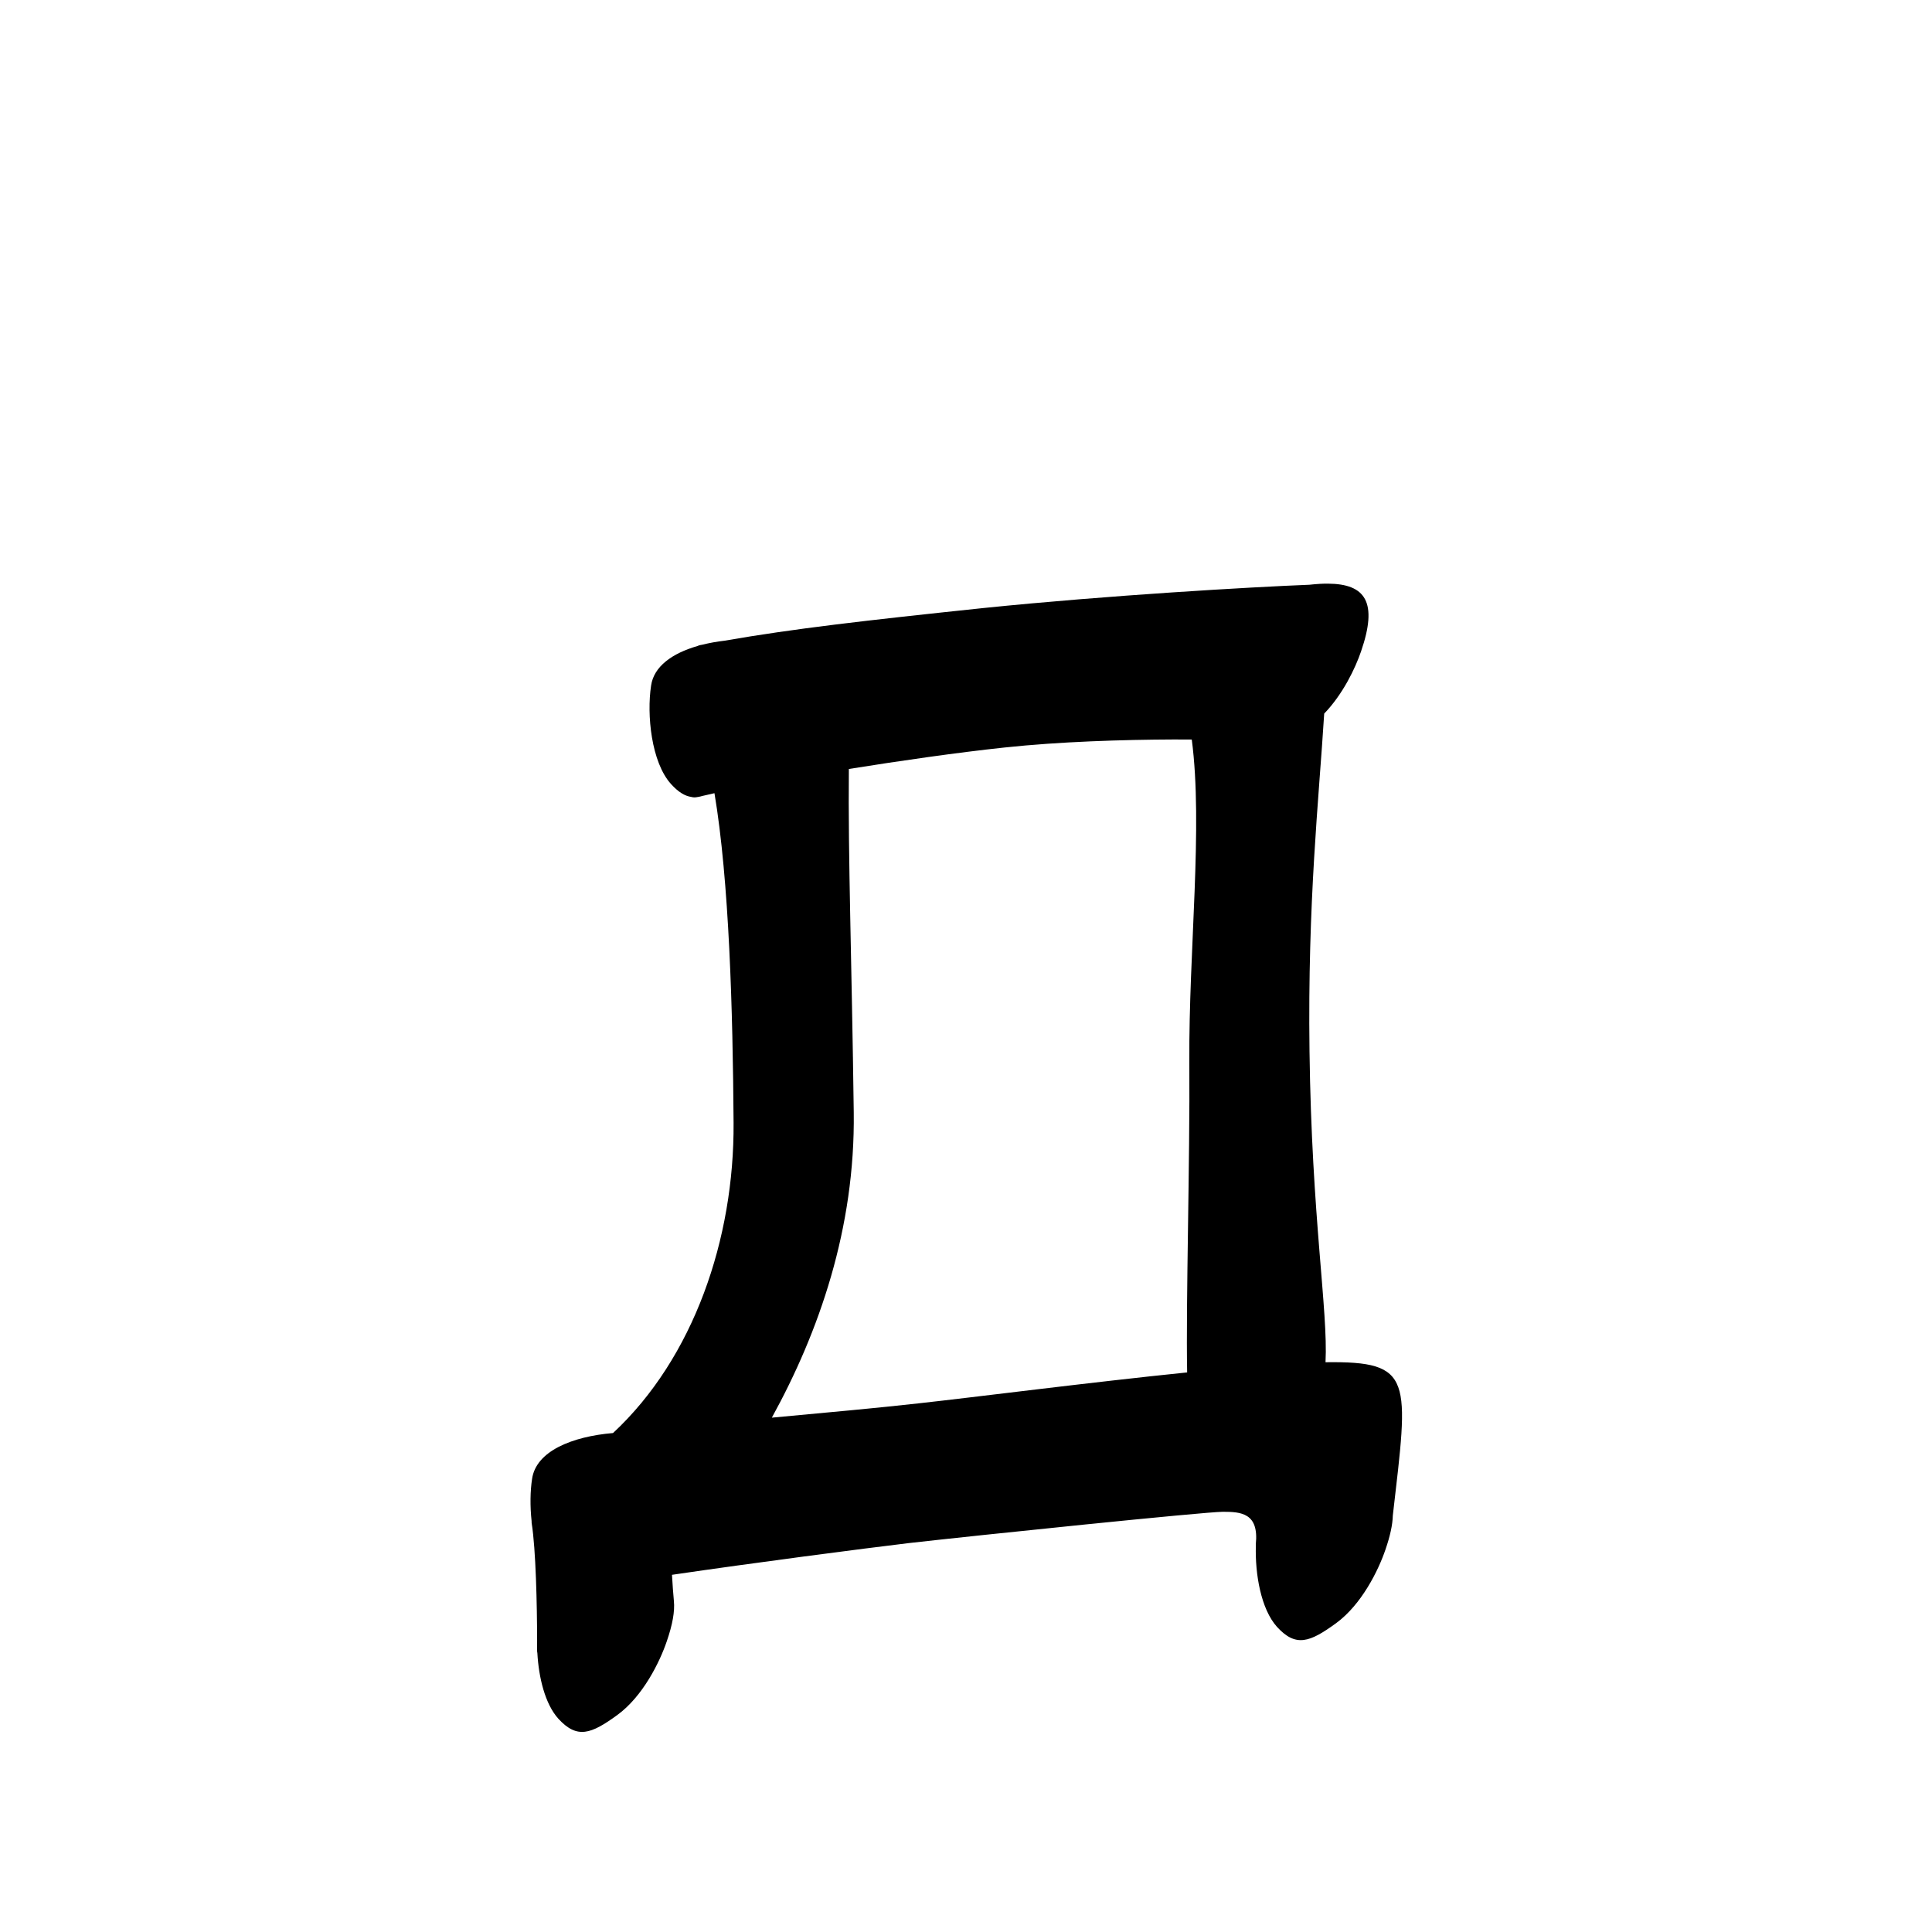
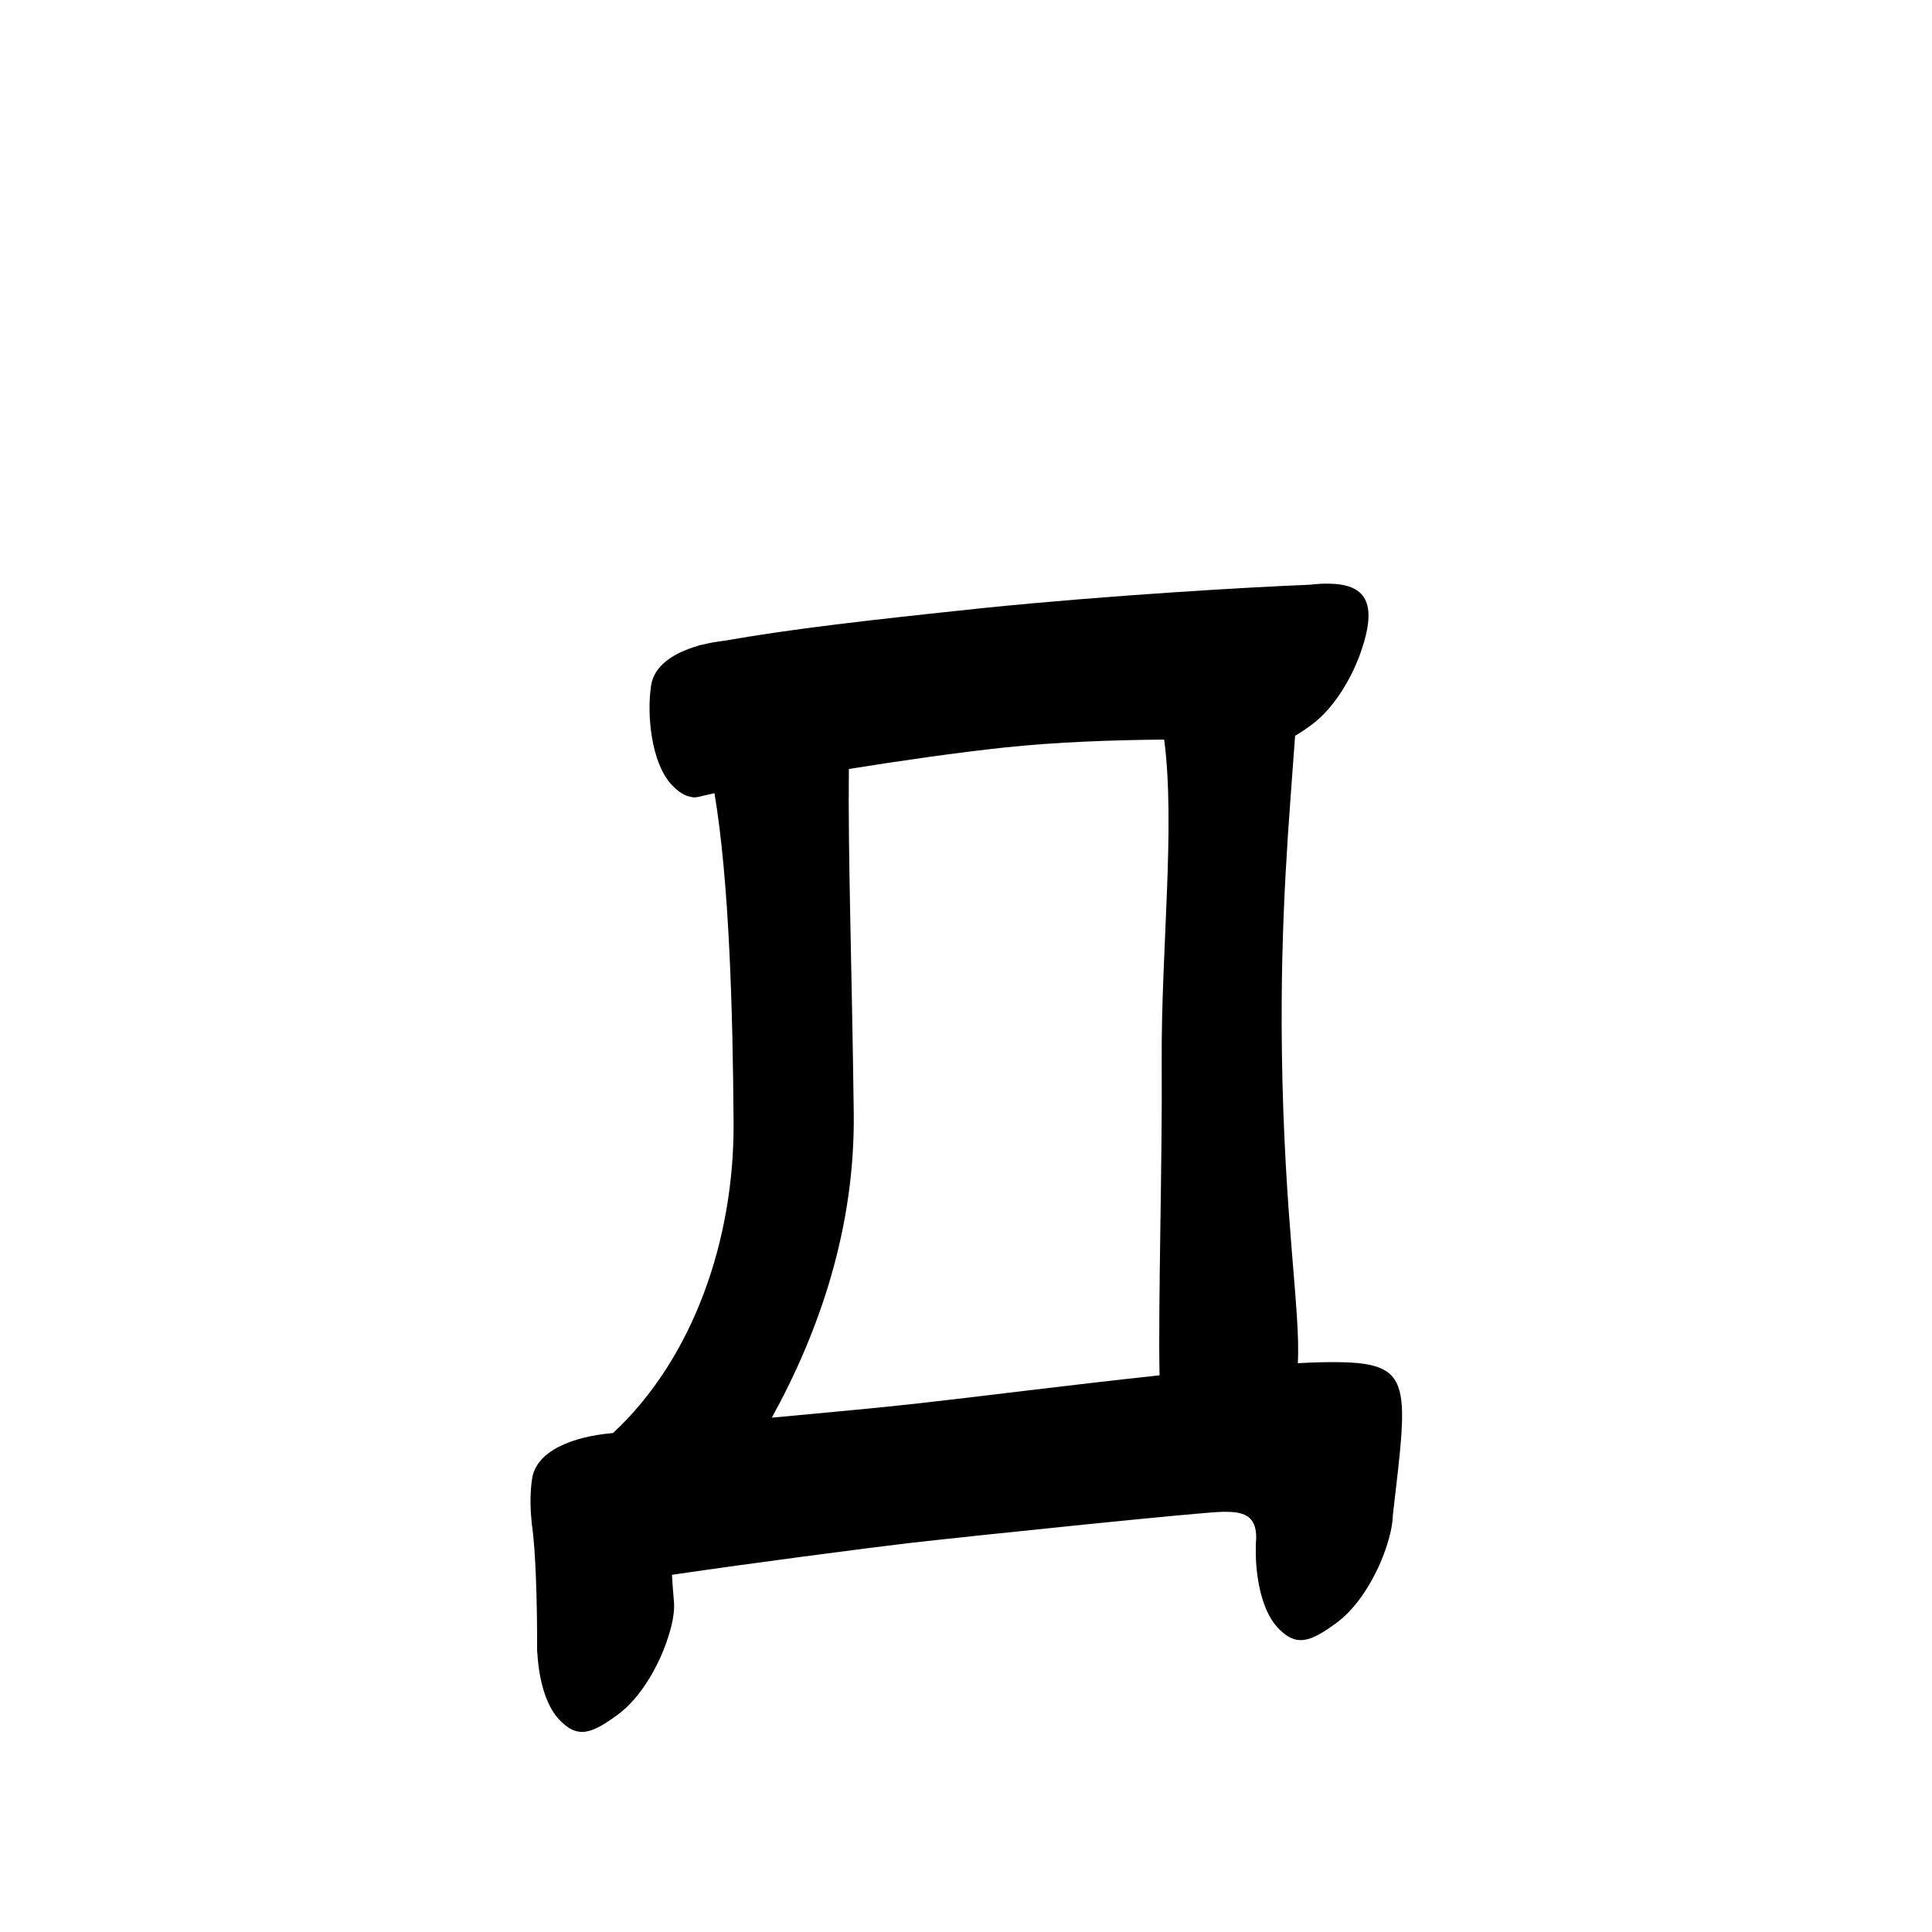
<svg xmlns="http://www.w3.org/2000/svg" xmlns:ns1="http://xml.openoffice.org/svg/export" version="1.2" width="100mm" height="100mm" viewBox="0 0 10000 10000" preserveAspectRatio="xMidYMid" fill-rule="evenodd" stroke-width="28.222" stroke-linejoin="round" xml:space="preserve" id="svg29">
  <defs class="ClipPathGroup" id="defs2">
    <clipPath id="presentation_clip_path_shrink" clipPathUnits="userSpaceOnUse">
      <rect x="10" y="10" width="9980" height="9980" id="rect2" />
    </clipPath>
  </defs>
  <defs class="TextShapeIndex" id="defs3">
    <g ns1:slide="id1" ns1:id-list="id3 id4 id5 id6 id7 id8 id9 id10 id11 id12 id13 id14 id15 id16" id="g2" />
  </defs>
  <defs class="EmbeddedBulletChars" id="defs12">
    <g id="bullet-char-template-57356" transform="scale(0.0004882812,-0.0004882812)">
      <path d="M 580,1141 L 1163,571 580,0 -4,571 580,1141 Z" id="path3" />
    </g>
    <g id="bullet-char-template-57354" transform="scale(0.0004882812,-0.0004882812)">
      <path d="M 8,1128 L 1137,1128 1137,0 8,0 8,1128 Z" id="path4" />
    </g>
    <g id="bullet-char-template-10146" transform="scale(0.0004882812,-0.0004882812)">
      <path d="M 174,0 L 602,739 174,1481 1456,739 174,0 Z M 1358,739 L 309,1346 659,739 1358,739 Z" id="path5" />
    </g>
    <g id="bullet-char-template-10132" transform="scale(0.0004882812,-0.0004882812)">
      <path d="M 2015,739 L 1276,0 717,0 1260,543 174,543 174,936 1260,936 717,1481 1274,1481 2015,739 Z" id="path6" />
    </g>
    <g id="bullet-char-template-10007" transform="scale(0.0004882812,-0.0004882812)">
      <path d="M 0,-2 C -7,14 -16,27 -25,37 L 356,567 C 262,823 215,952 215,954 215,979 228,992 255,992 264,992 276,990 289,987 310,991 331,999 354,1012 L 381,999 492,748 772,1049 836,1024 860,1049 C 881,1039 901,1025 922,1006 886,937 835,863 770,784 769,783 710,716 594,584 L 774,223 C 774,196 753,168 711,139 L 727,119 C 717,90 699,76 672,76 641,76 570,178 457,381 L 164,-76 C 142,-110 111,-127 72,-127 30,-127 9,-110 8,-76 1,-67 -2,-52 -2,-32 -2,-23 -1,-13 0,-2 Z" id="path7" />
    </g>
    <g id="bullet-char-template-10004" transform="scale(0.0004882812,-0.0004882812)">
      <path d="M 285,-33 C 182,-33 111,30 74,156 52,228 41,333 41,471 41,549 55,616 82,672 116,743 169,778 240,778 293,778 328,747 346,684 L 369,508 C 377,444 397,411 428,410 L 1163,1116 C 1174,1127 1196,1133 1229,1133 1271,1133 1292,1118 1292,1087 L 1292,965 C 1292,929 1282,901 1262,881 L 442,47 C 390,-6 338,-33 285,-33 Z" id="path8" />
    </g>
    <g id="bullet-char-template-9679" transform="scale(0.0004882812,-0.0004882812)">
      <path d="M 813,0 C 632,0 489,54 383,161 276,268 223,411 223,592 223,773 276,916 383,1023 489,1130 632,1184 813,1184 992,1184 1136,1130 1245,1023 1353,916 1407,772 1407,592 1407,412 1353,268 1245,161 1136,54 992,0 813,0 Z" id="path9" />
    </g>
    <g id="bullet-char-template-8226" transform="scale(0.0004882812,-0.0004882812)">
      <path d="M 346,457 C 273,457 209,483 155,535 101,586 74,649 74,723 74,796 101,859 155,911 209,963 273,989 346,989 419,989 480,963 531,910 582,859 608,796 608,723 608,648 583,586 532,535 482,483 420,457 346,457 Z" id="path10" />
    </g>
    <g id="bullet-char-template-8211" transform="scale(0.0004882812,-0.0004882812)">
      <path d="M -4,459 L 1135,459 1135,606 -4,606 -4,459 Z" id="path11" />
    </g>
    <g id="bullet-char-template-61548" transform="scale(0.0004882812,-0.0004882812)">
      <path d="M 173,740 C 173,903 231,1043 346,1159 462,1274 601,1332 765,1332 928,1332 1067,1274 1183,1159 1299,1043 1357,903 1357,740 1357,577 1299,437 1183,322 1067,206 928,148 765,148 601,148 462,206 346,322 231,437 173,577 173,740 Z" id="path12" />
    </g>
  </defs>
-   <path id="path13" d="M 6872.965 3020.952 C 6859.892 3020.879 6846.236 3021.236 6831.986 3021.986 C 6813.582 3023.045 6795.429 3024.725 6777.416 3026.637 C 6479.043 3038.339 5736.211 3081.179 5091.989 3146.991 C 4472.513 3212.246 4109.511 3253.714 3751.606 3316.025 C 3711.051 3320.756 3671.963 3327.737 3635.127 3337.006 C 3631.408 3337.702 3627.74 3338.319 3624.017 3339.021 C 3619.248 3339.947 3614.622 3341.671 3610.064 3343.775 C 3480.068 3381.36 3384.048 3449.129 3369.975 3548.982 C 3346.975 3698.982 3371.018 3944.995 3473.018 4057.995 C 3509.999 4098.829 3543.579 4119.99 3578.593 4125.02 C 3588.378 4127.901 3599.015 4127.952 3610.374 4125.381 C 3610.546 4125.361 3610.718 4125.299 3610.891 4125.278 C 3611.617 4125.108 3612.277 4125.213 3613.009 4125.02 C 3613.122 4124.99 3613.361 4124.945 3613.474 4124.916 C 3620.741 4123.882 3628.201 4122.008 3635.747 4119.8 C 3653.514 4115.475 3673.575 4110.829 3698.069 4105.538 C 3774.063 4557.896 3793.188 5227.391 3796.977 5811.997 C 3800.863 6411.251 3590.944 7028.673 3173.036 7417.377 C 2959.77 7435.413 2774.026 7511.884 2753.992 7654.985 C 2744.468 7716.685 2743.02 7795.045 2751.615 7873.68 C 2751.412 7877.17 2751.436 7880.633 2751.977 7884.015 C 2773.674 8019.626 2779.844 8310.901 2780.089 8489.921 C 2779.948 8499.402 2779.879 8508.934 2780.037 8518.653 C 2780.017 8526.872 2780.03 8536.425 2779.985 8543.975 C 2779.961 8548.136 2780.535 8551.993 2781.381 8555.653 C 2788.367 8682.754 2821.117 8819.678 2890.005 8895.994 C 2987.005 9001.994 3058.999 8975.978 3194.999 8876.978 C 3327.999 8779.978 3415.004 8602.019 3451.004 8496.019 C 3481.289 8408.42 3493.313 8339.786 3488.056 8287.349 C 3488.02 8286.903 3488.049 8286.452 3488.004 8286.006 C 3484.48 8250.765 3481.227 8202.987 3478.186 8151.182 C 3904.454 8088.541 4467.081 8015.384 4704.002 7987.006 C 5065.002 7946.006 6237.001 7825 6330.001 7825 C 6423.001 7825 6517.017 7831 6500.017 7993 C 6499.713 7995.931 6500.13 7998.637 6500.275 8001.424 C 6495.933 8146.619 6526.414 8328.402 6609.984 8420.985 C 6706.984 8526.985 6778.978 8501.019 6914.978 8402.019 C 7047.978 8305.019 7134.983 8127.009 7170.983 8021.009 C 7195.383 7950.432 7207.935 7892.218 7209.172 7844.792 C 7290.941 7135.974 7318.557 7044.839 6860.873 7050.887 C 6874.678 6782.955 6789.261 6303.676 6777.984 5441.011 C 6767.832 4664.382 6826.088 4143.42 6854.052 3693.521 C 6950.856 3593.34 7015.31 3458.419 7044.996 3371.009 C 7132.184 3117.884 7069.06 3022.051 6872.965 3020.952 z M 6075.856 3827.518 C 6108.824 3827.394 6137.618 3827.749 6168.616 3827.88 C 6227.875 4278.081 6152.288 4922.328 6156.007 5495.995 C 6159.403 6019.909 6137.836 6734.221 6144.638 7103.597 C 5637.999 7155.373 5052.983 7230.92 4752.01 7264.001 C 4553.638 7286.28 4272.75 7312.211 3995.053 7337.743 C 4239.556 6893.484 4426.84 6356.258 4419.007 5757.013 C 4408.728 4970.68 4389.103 4436.687 4393.685 3980.222 C 4662.588 3937.147 4953.682 3895.328 5199.993 3869.015 C 5485.993 3838.515 5809.981 3828.518 6075.856 3827.518 z " />
+   <path id="path13" d="M 6872.965 3020.952 C 6859.892 3020.879 6846.236 3021.236 6831.986 3021.986 C 6813.582 3023.045 6795.429 3024.725 6777.416 3026.637 C 6479.043 3038.339 5736.211 3081.179 5091.989 3146.991 C 4472.513 3212.246 4109.511 3253.714 3751.606 3316.025 C 3711.051 3320.756 3671.963 3327.737 3635.127 3337.006 C 3631.408 3337.702 3627.74 3338.319 3624.017 3339.021 C 3619.248 3339.947 3614.622 3341.671 3610.064 3343.775 C 3480.068 3381.36 3384.048 3449.129 3369.975 3548.982 C 3346.975 3698.982 3371.018 3944.995 3473.018 4057.995 C 3509.999 4098.829 3543.579 4119.99 3578.593 4125.02 C 3588.378 4127.901 3599.015 4127.952 3610.374 4125.381 C 3610.546 4125.361 3610.718 4125.299 3610.891 4125.278 C 3611.617 4125.108 3612.277 4125.213 3613.009 4125.02 C 3613.122 4124.99 3613.361 4124.945 3613.474 4124.916 C 3620.741 4123.882 3628.201 4122.008 3635.747 4119.8 C 3653.514 4115.475 3673.575 4110.829 3698.069 4105.538 C 3774.063 4557.896 3793.188 5227.391 3796.977 5811.997 C 3800.863 6411.251 3590.944 7028.673 3173.036 7417.377 C 2959.77 7435.413 2774.026 7511.884 2753.992 7654.985 C 2744.468 7716.685 2743.02 7795.045 2751.615 7873.68 C 2751.412 7877.17 2751.436 7880.633 2751.977 7884.015 C 2773.674 8019.626 2779.844 8310.901 2780.089 8489.921 C 2779.948 8499.402 2779.879 8508.934 2780.037 8518.653 C 2780.017 8526.872 2780.03 8536.425 2779.985 8543.975 C 2779.961 8548.136 2780.535 8551.993 2781.381 8555.653 C 2788.367 8682.754 2821.117 8819.678 2890.005 8895.994 C 2987.005 9001.994 3058.999 8975.978 3194.999 8876.978 C 3327.999 8779.978 3415.004 8602.019 3451.004 8496.019 C 3481.289 8408.42 3493.313 8339.786 3488.056 8287.349 C 3488.02 8286.903 3488.049 8286.452 3488.004 8286.006 C 3484.48 8250.765 3481.227 8202.987 3478.186 8151.182 C 3904.454 8088.541 4467.081 8015.384 4704.002 7987.006 C 5065.002 7946.006 6237.001 7825 6330.001 7825 C 6423.001 7825 6517.017 7831 6500.017 7993 C 6499.713 7995.931 6500.13 7998.637 6500.275 8001.424 C 6495.933 8146.619 6526.414 8328.402 6609.984 8420.985 C 6706.984 8526.985 6778.978 8501.019 6914.978 8402.019 C 7047.978 8305.019 7134.983 8127.009 7170.983 8021.009 C 7195.383 7950.432 7207.935 7892.218 7209.172 7844.792 C 7292.169 7125.33 7320.456 7042.038 6840.978 7050.991 C 6803.873 7051.684 6761.746 7053.509 6717.419 7055.797 C 6732.88 6789.073 6646.359 6309.283 6634.995 5439.978 C 6625.702 4729.045 6673.729 4232.474 6703.415 3808.295 C 6729.044 3793.908 6756.835 3775.051 6788.009 3752.019 C 6922.009 3653.019 7008.996 3477.009 7044.996 3371.009 C 7132.184 3117.884 7069.06 3022.051 6872.965 3020.952 z M 6025.782 3828.138 C 6084.733 4278.281 6009.302 4921.885 6013.018 5495.013 C 6016.46 6025.966 5994.121 6753.885 6001.804 7118.635 C 5531.789 7169.148 5024.898 7234.007 4752.01 7264.001 C 4553.638 7286.28 4272.75 7312.211 3995.053 7337.743 C 4239.556 6893.484 4426.84 6356.258 4419.007 5757.013 C 4408.728 4970.68 4389.103 4436.687 4393.685 3980.222 C 4662.588 3937.147 4953.682 3895.328 5199.993 3869.015 C 5468.843 3840.343 5769.622 3830.132 6025.782 3828.138 z " />
</svg>
